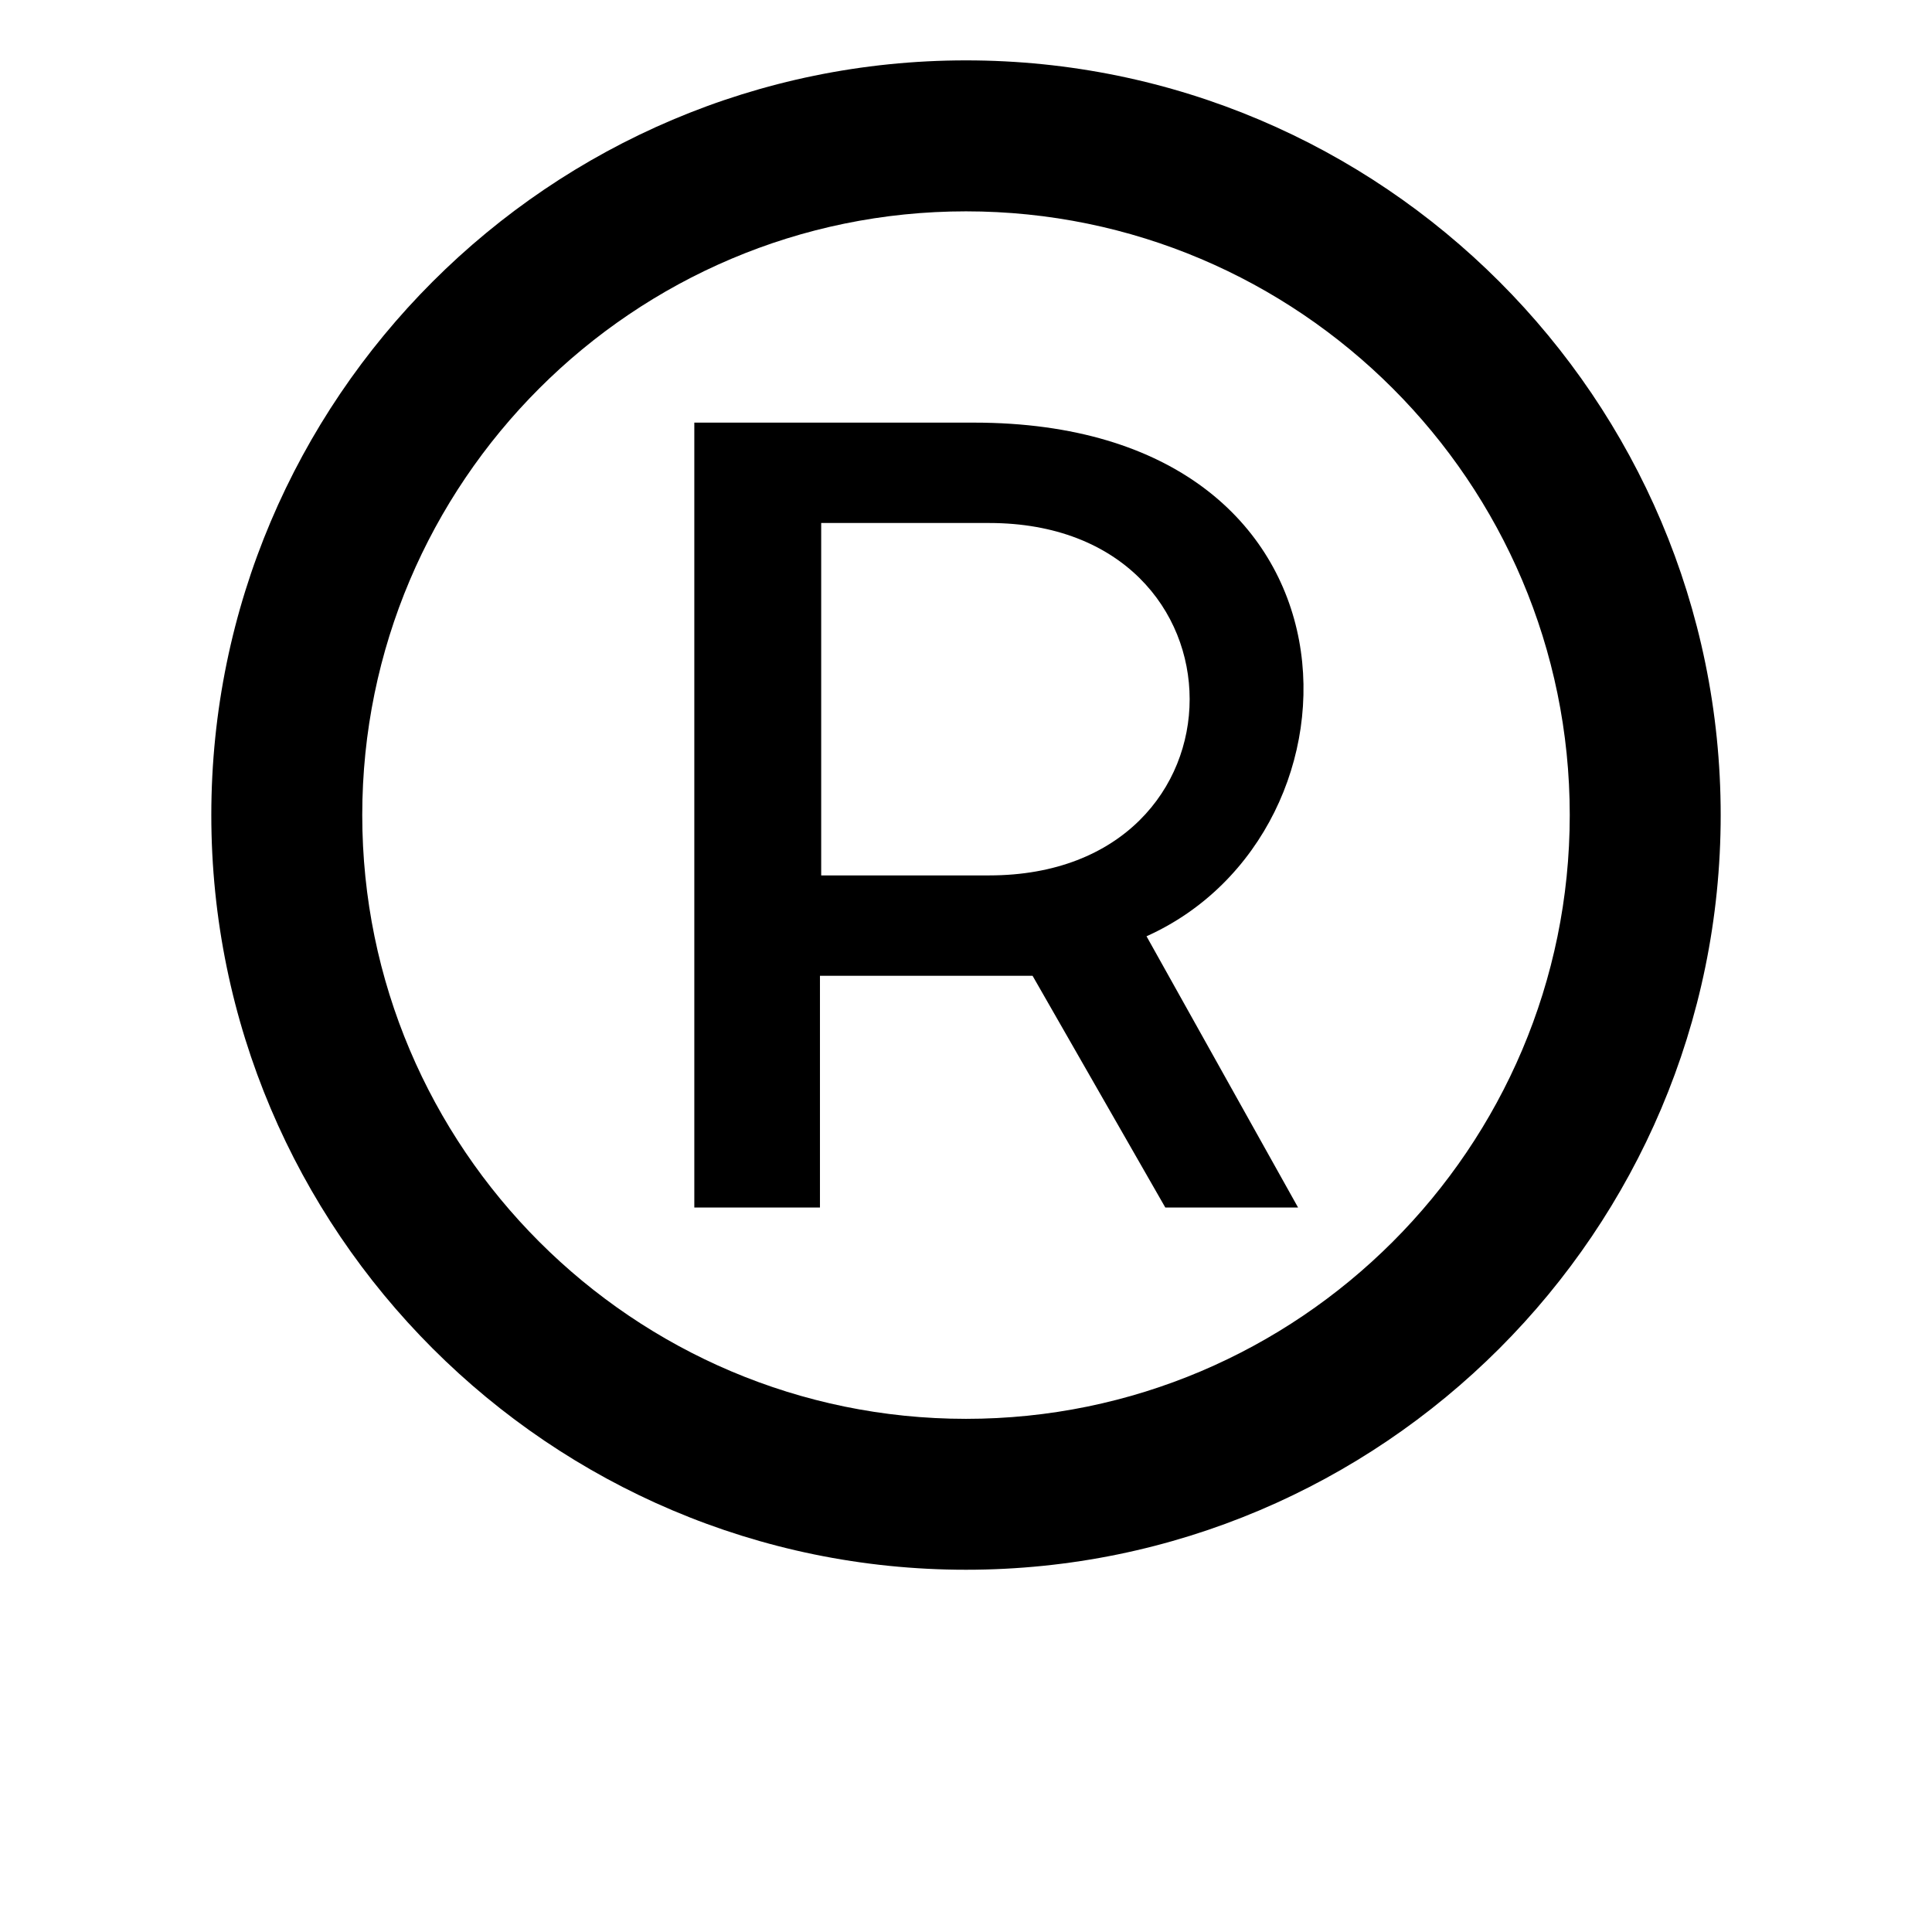
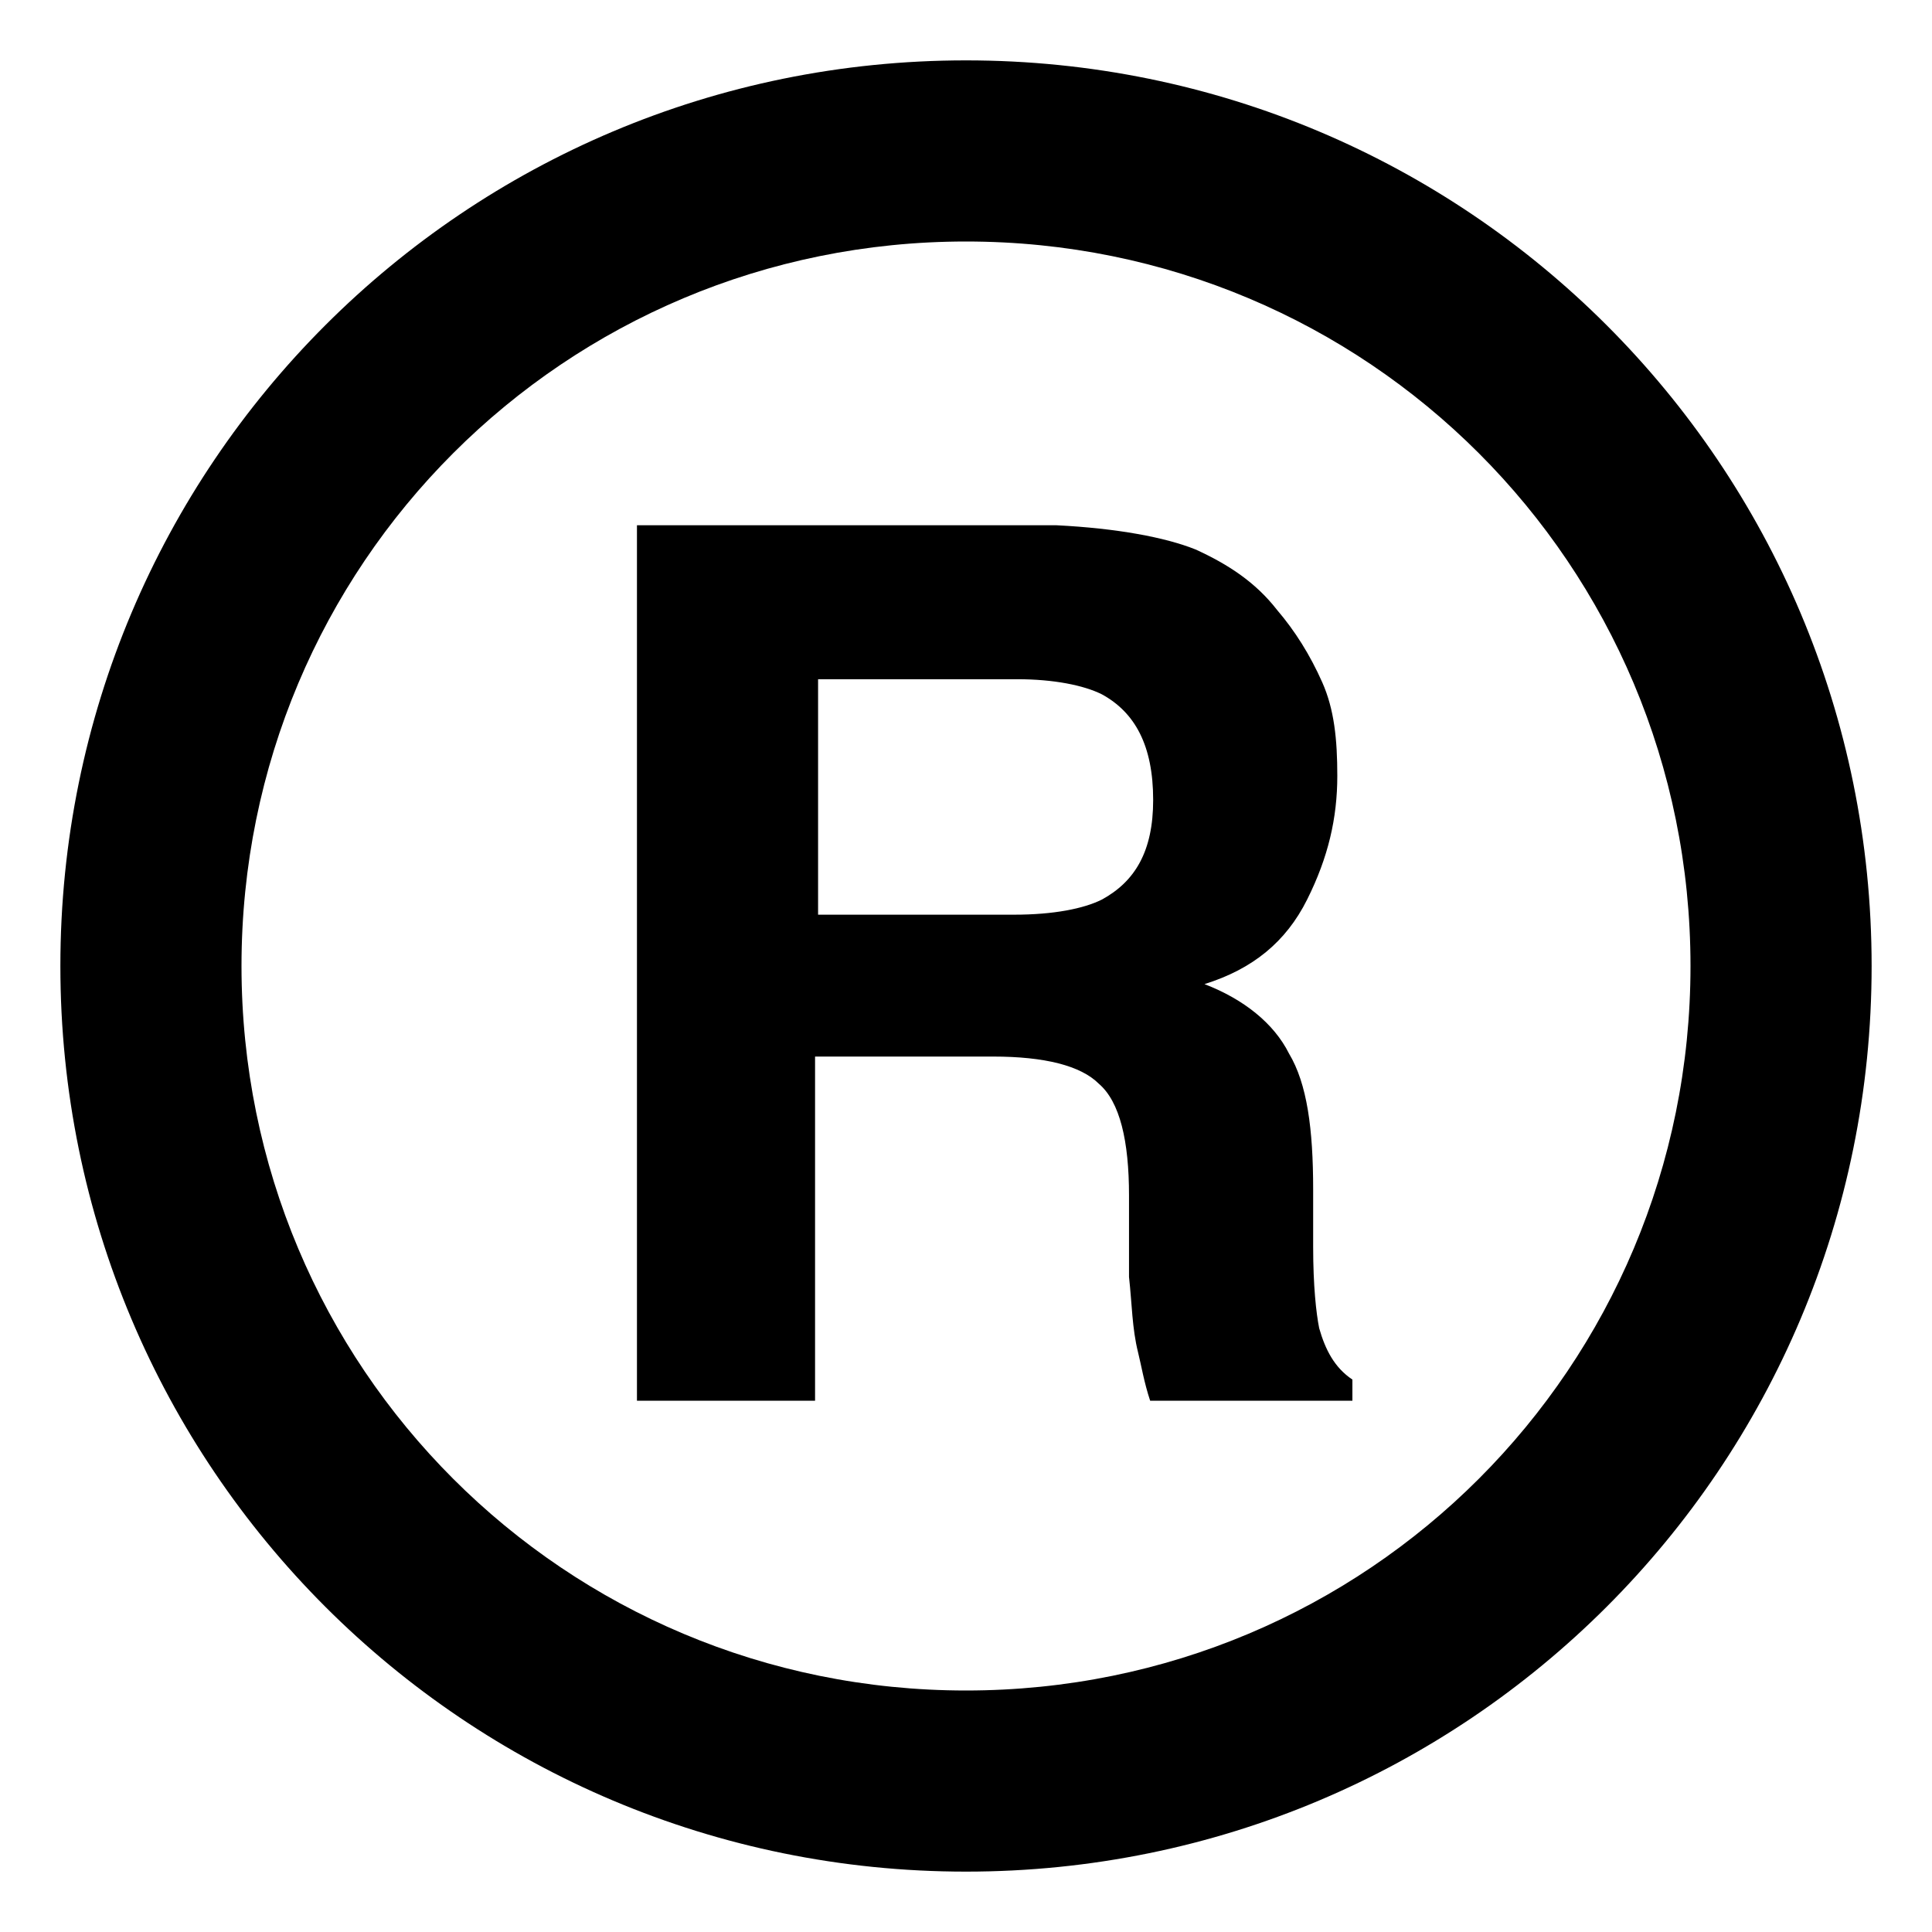
- <svg xmlns="http://www.w3.org/2000/svg" viewBox="0 0 64 64" enable-background="new 0 0 64 64">
-   <path d="m32 2c-13.785 0-25 11.216-25 25s11.215 25 25 25c13.786 0 25-11.216 25-25s-11.214-25-25-25m0 45.001c-11.028 0-20-8.972-20-20.001 0-11.027 8.972-19.999 20-19.999 11.027 0 20 8.972 20 19.999 0 11.029-8.973 20.001-20 20.001" />
-   <path d="m32.262 14h-9.262v26h4.162v-7.676h7.043l4.397 7.676h4.398l-5.02-8.985c7.691-3.45 7.691-17.015-5.718-17.015m.504 14.999h-5.563v-11.674h5.563c8.857 0 8.857 11.674 0 11.674" />
+ <svg xmlns="http://www.w3.org/2000/svg" viewBox="0 0 64 64">
+   <path d="M32 2C15.4 2 2 15.4 2 32s13.4 30 30 30 30-13.4 30-30S48.6 2 32 2m0 54C18.7 56 8 45.3 8 32S18.7 8 32 8s24 10.7 24 24-10.7 24-24 24" />
+   <path d="M39.6 18.2c1.1.5 2 1.1 2.7 2 .6.7 1.1 1.5 1.5 2.4.4.9.5 1.9.5 3.1 0 1.4-.3 2.7-1 4.1s-1.8 2.3-3.4 2.8c1.3.5 2.3 1.3 2.8 2.3.6 1 .8 2.5.8 4.5v1.9c0 1.3.1 2.2.2 2.7.2.7.5 1.3 1.1 1.7v.7h-6.7c-.2-.6-.3-1.2-.4-1.6-.2-.8-.2-1.6-.3-2.5v-2.7c0-1.8-.3-3.1-1-3.7-.6-.6-1.8-.9-3.5-.9H27v11.4h-5.9v-29H35c2 .1 3.6.4 4.6.8m-12.5 4.3v7.8h6.5c1.3 0 2.3-.2 2.9-.5 1.1-.6 1.7-1.6 1.7-3.3 0-1.8-.6-2.9-1.7-3.5-.6-.3-1.6-.5-2.8-.5h-6.6" />
</svg>
